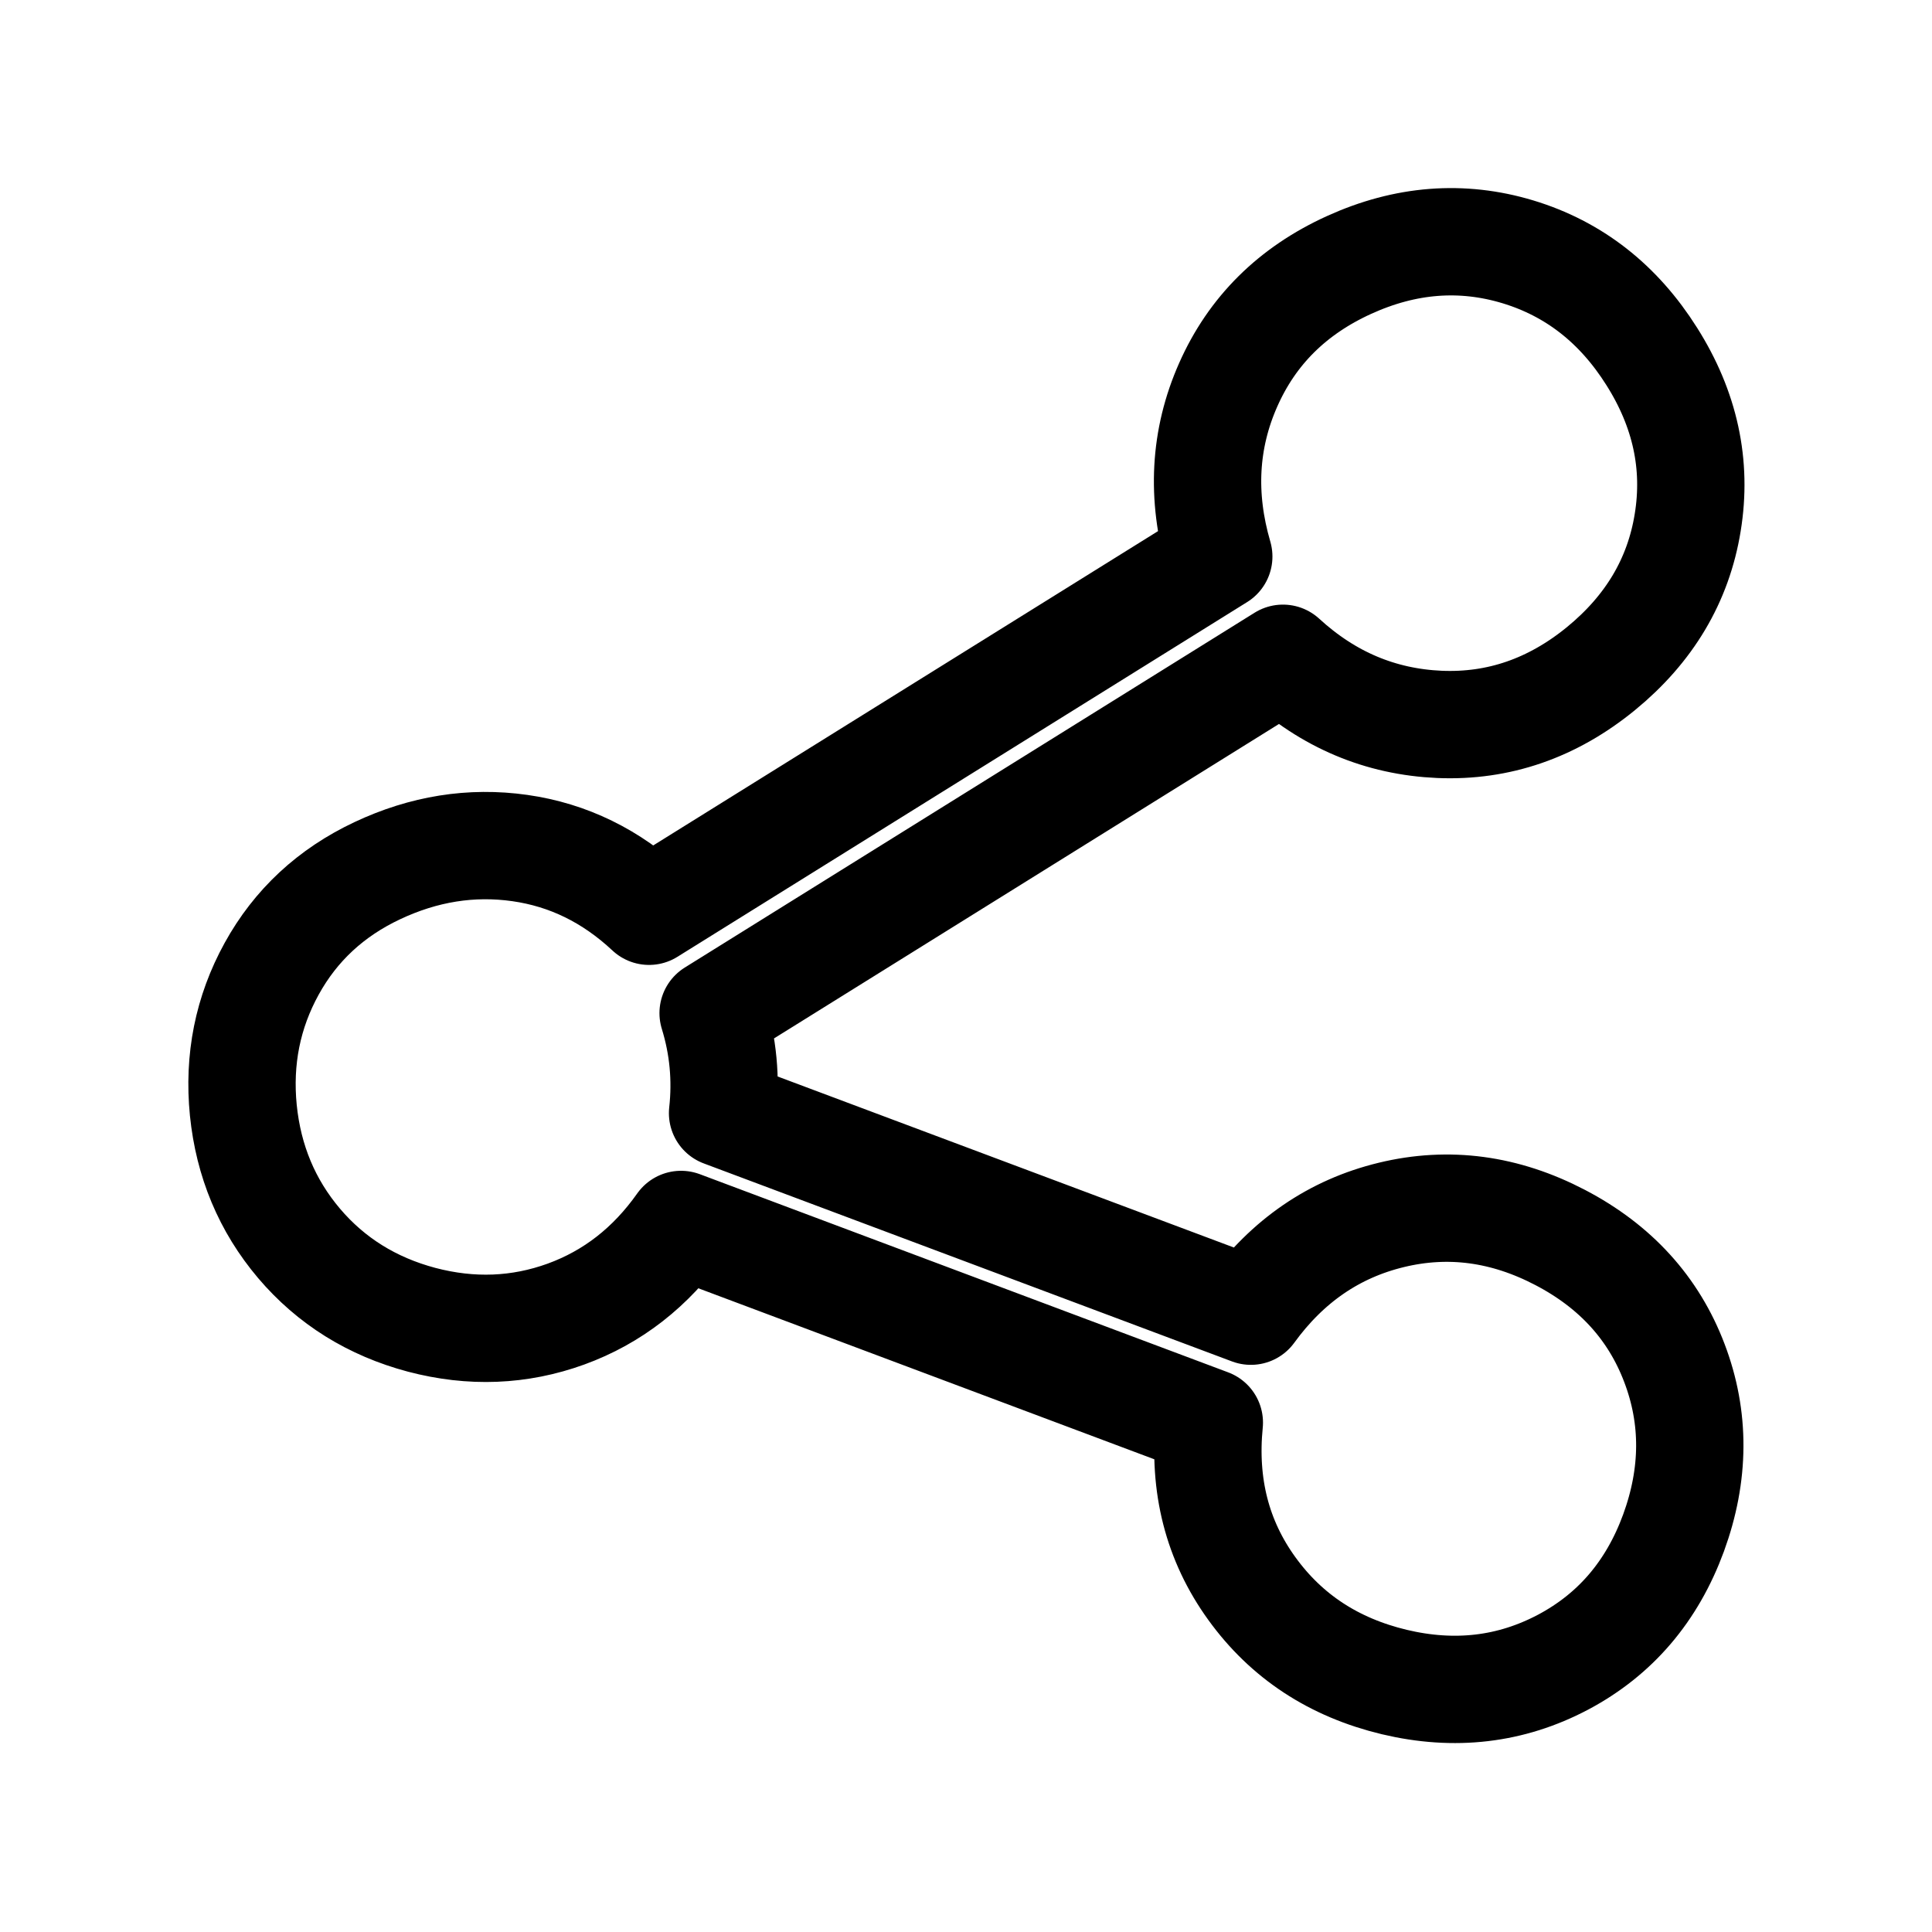
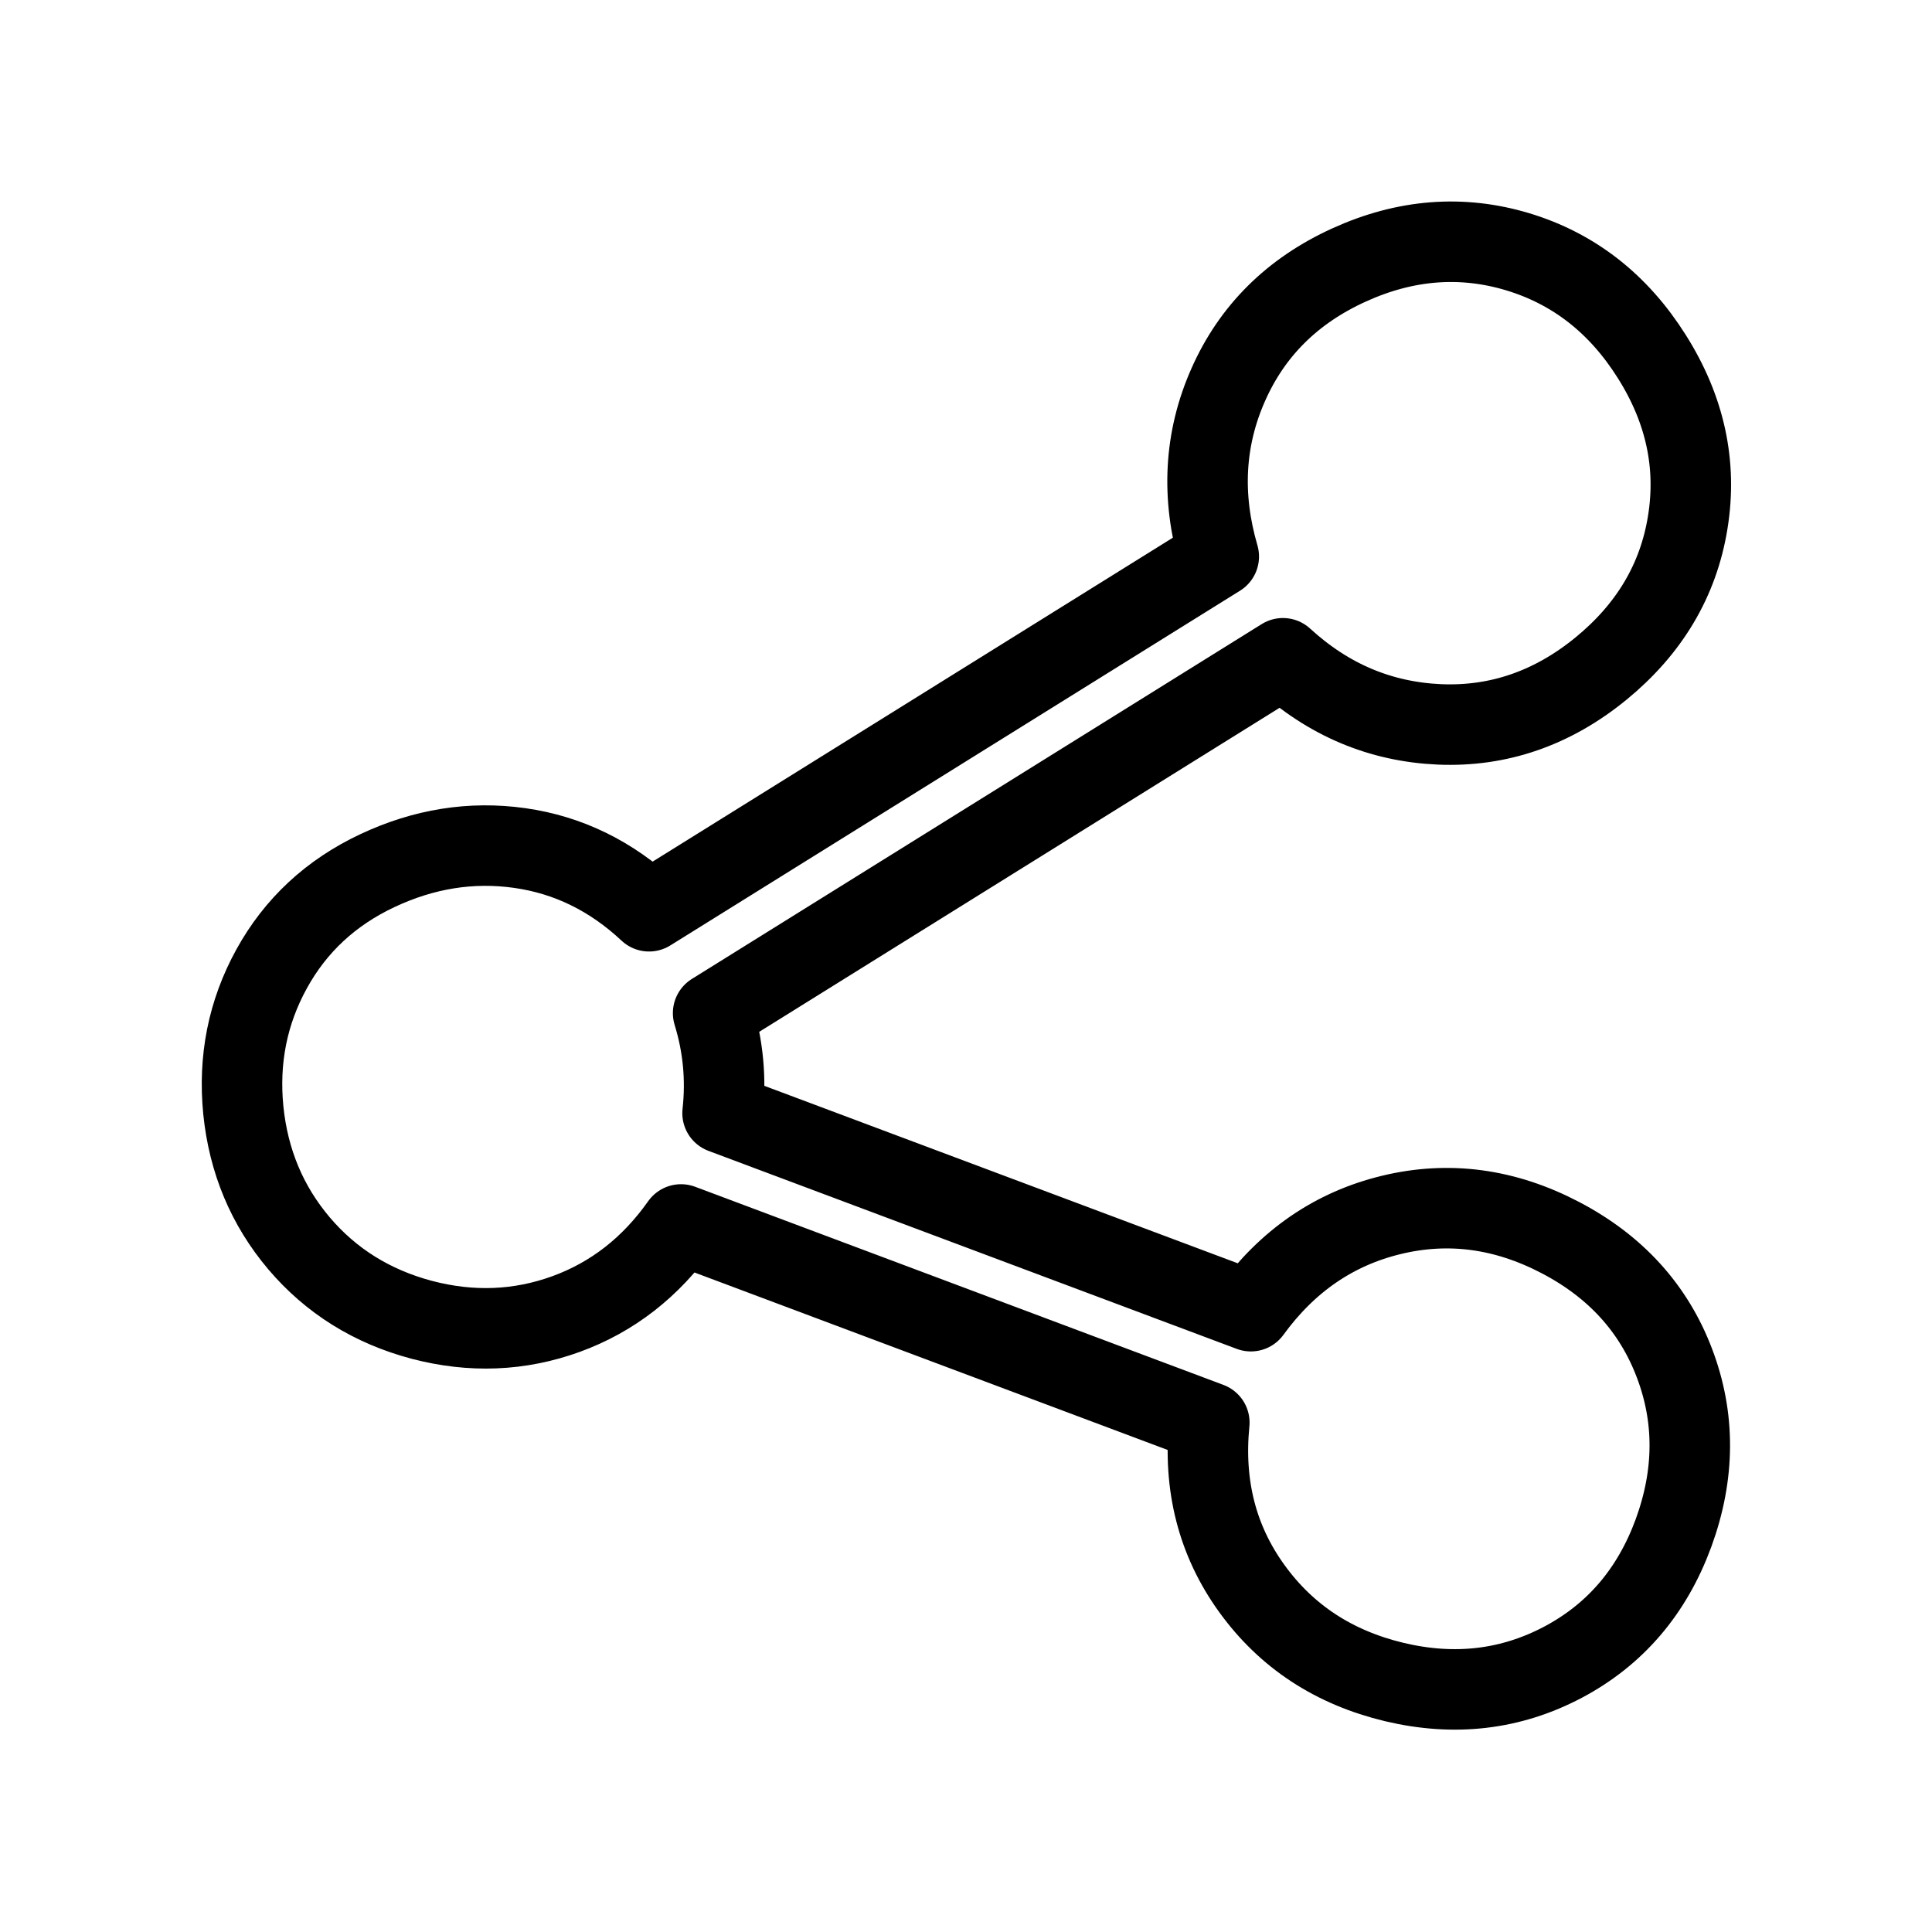
<svg xmlns="http://www.w3.org/2000/svg" width="18" height="18" viewBox="0 0 18 18" fill="none">
-   <path d="M12.568 2.469C13.095 2.229 13.62 2.189 14.141 2.346C14.663 2.504 15.079 2.829 15.389 3.321C15.7 3.813 15.812 4.329 15.724 4.868C15.637 5.407 15.366 5.861 14.915 6.23C14.463 6.599 13.962 6.772 13.412 6.749C12.861 6.725 12.375 6.52 11.953 6.133L6.644 9.439C6.738 9.744 6.767 10.055 6.732 10.371L11.654 12.216C11.994 11.748 12.43 11.448 12.963 11.319C13.496 11.19 14.021 11.26 14.537 11.53C15.052 11.799 15.407 12.19 15.6 12.699C15.794 13.208 15.791 13.737 15.592 14.282C15.392 14.827 15.049 15.228 14.563 15.486C14.077 15.743 13.553 15.805 12.99 15.671C12.427 15.536 11.985 15.246 11.663 14.8C11.341 14.355 11.209 13.839 11.267 13.254L6.345 11.408C6.064 11.806 5.707 12.085 5.273 12.243C4.84 12.4 4.391 12.418 3.928 12.296C3.466 12.173 3.084 11.935 2.786 11.584C2.488 11.232 2.315 10.818 2.267 10.344C2.22 9.871 2.308 9.431 2.531 9.026C2.754 8.621 3.082 8.316 3.515 8.112C3.948 7.908 4.391 7.837 4.843 7.901C5.294 7.965 5.695 8.161 6.047 8.49L11.355 5.185C11.191 4.623 11.22 4.088 11.443 3.585C11.666 3.081 12.041 2.709 12.568 2.469Z" fill="none" stroke="currentColor" stroke-width="1.0" stroke-linecap="round" stroke-linejoin="round" />
+   <path d="M12.568 2.469C13.095 2.229 13.62 2.189 14.141 2.346C14.663 2.504 15.079 2.829 15.389 3.321C15.7 3.813 15.812 4.329 15.724 4.868C15.637 5.407 15.366 5.861 14.915 6.23C14.463 6.599 13.962 6.772 13.412 6.749C12.861 6.725 12.375 6.52 11.953 6.133L6.644 9.439C6.738 9.744 6.767 10.055 6.732 10.371L11.654 12.216C11.994 11.748 12.43 11.448 12.963 11.319C13.496 11.19 14.021 11.26 14.537 11.53C15.052 11.799 15.407 12.19 15.6 12.699C15.794 13.208 15.791 13.737 15.592 14.282C15.392 14.827 15.049 15.228 14.563 15.486C14.077 15.743 13.553 15.805 12.99 15.671C12.427 15.536 11.985 15.246 11.663 14.8C11.341 14.355 11.209 13.839 11.267 13.254L6.345 11.408C6.064 11.806 5.707 12.085 5.273 12.243C4.84 12.4 4.391 12.418 3.928 12.296C3.466 12.173 3.084 11.935 2.786 11.584C2.488 11.232 2.315 10.818 2.267 10.344C2.22 9.871 2.308 9.431 2.531 9.026C2.754 8.621 3.082 8.316 3.515 8.112C3.948 7.908 4.391 7.837 4.843 7.901C5.294 7.965 5.695 8.161 6.047 8.49L11.355 5.185C11.191 4.623 11.22 4.088 11.443 3.585C11.666 3.081 12.041 2.709 12.568 2.469Z" fill="none" stroke="currentColor" stroke-width="0.75" stroke-linecap="round" stroke-linejoin="round" />
</svg>
